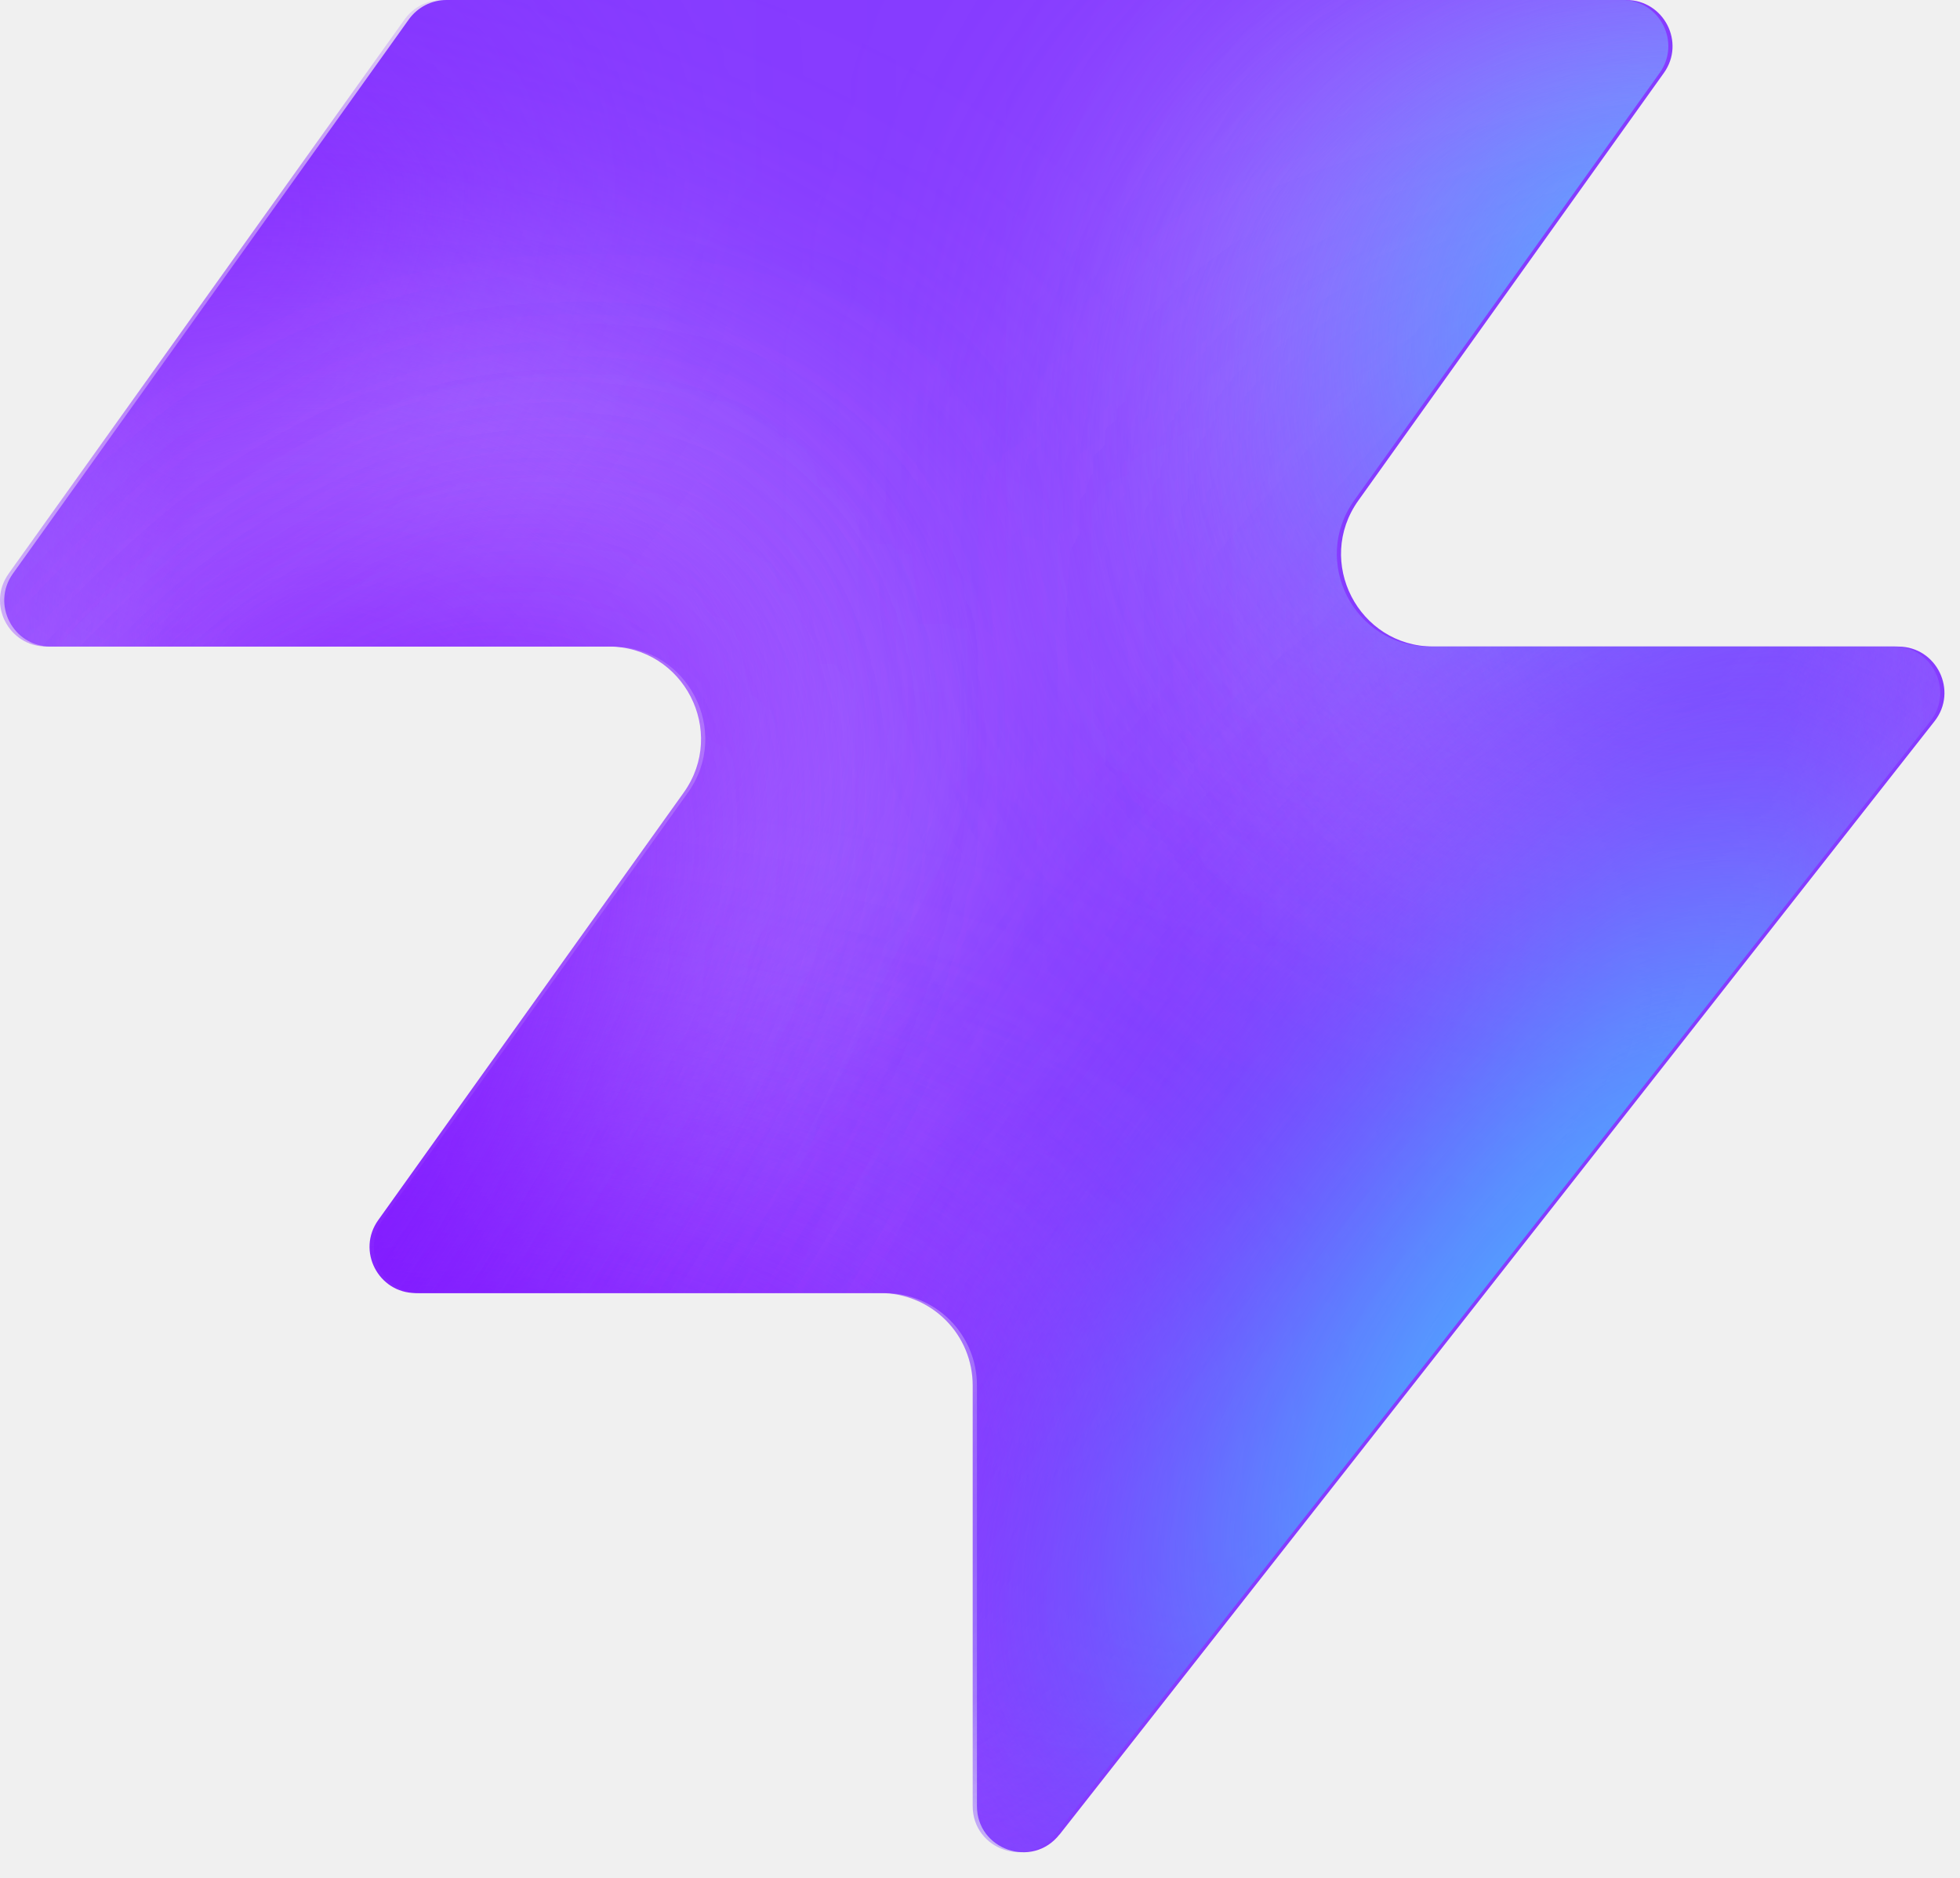
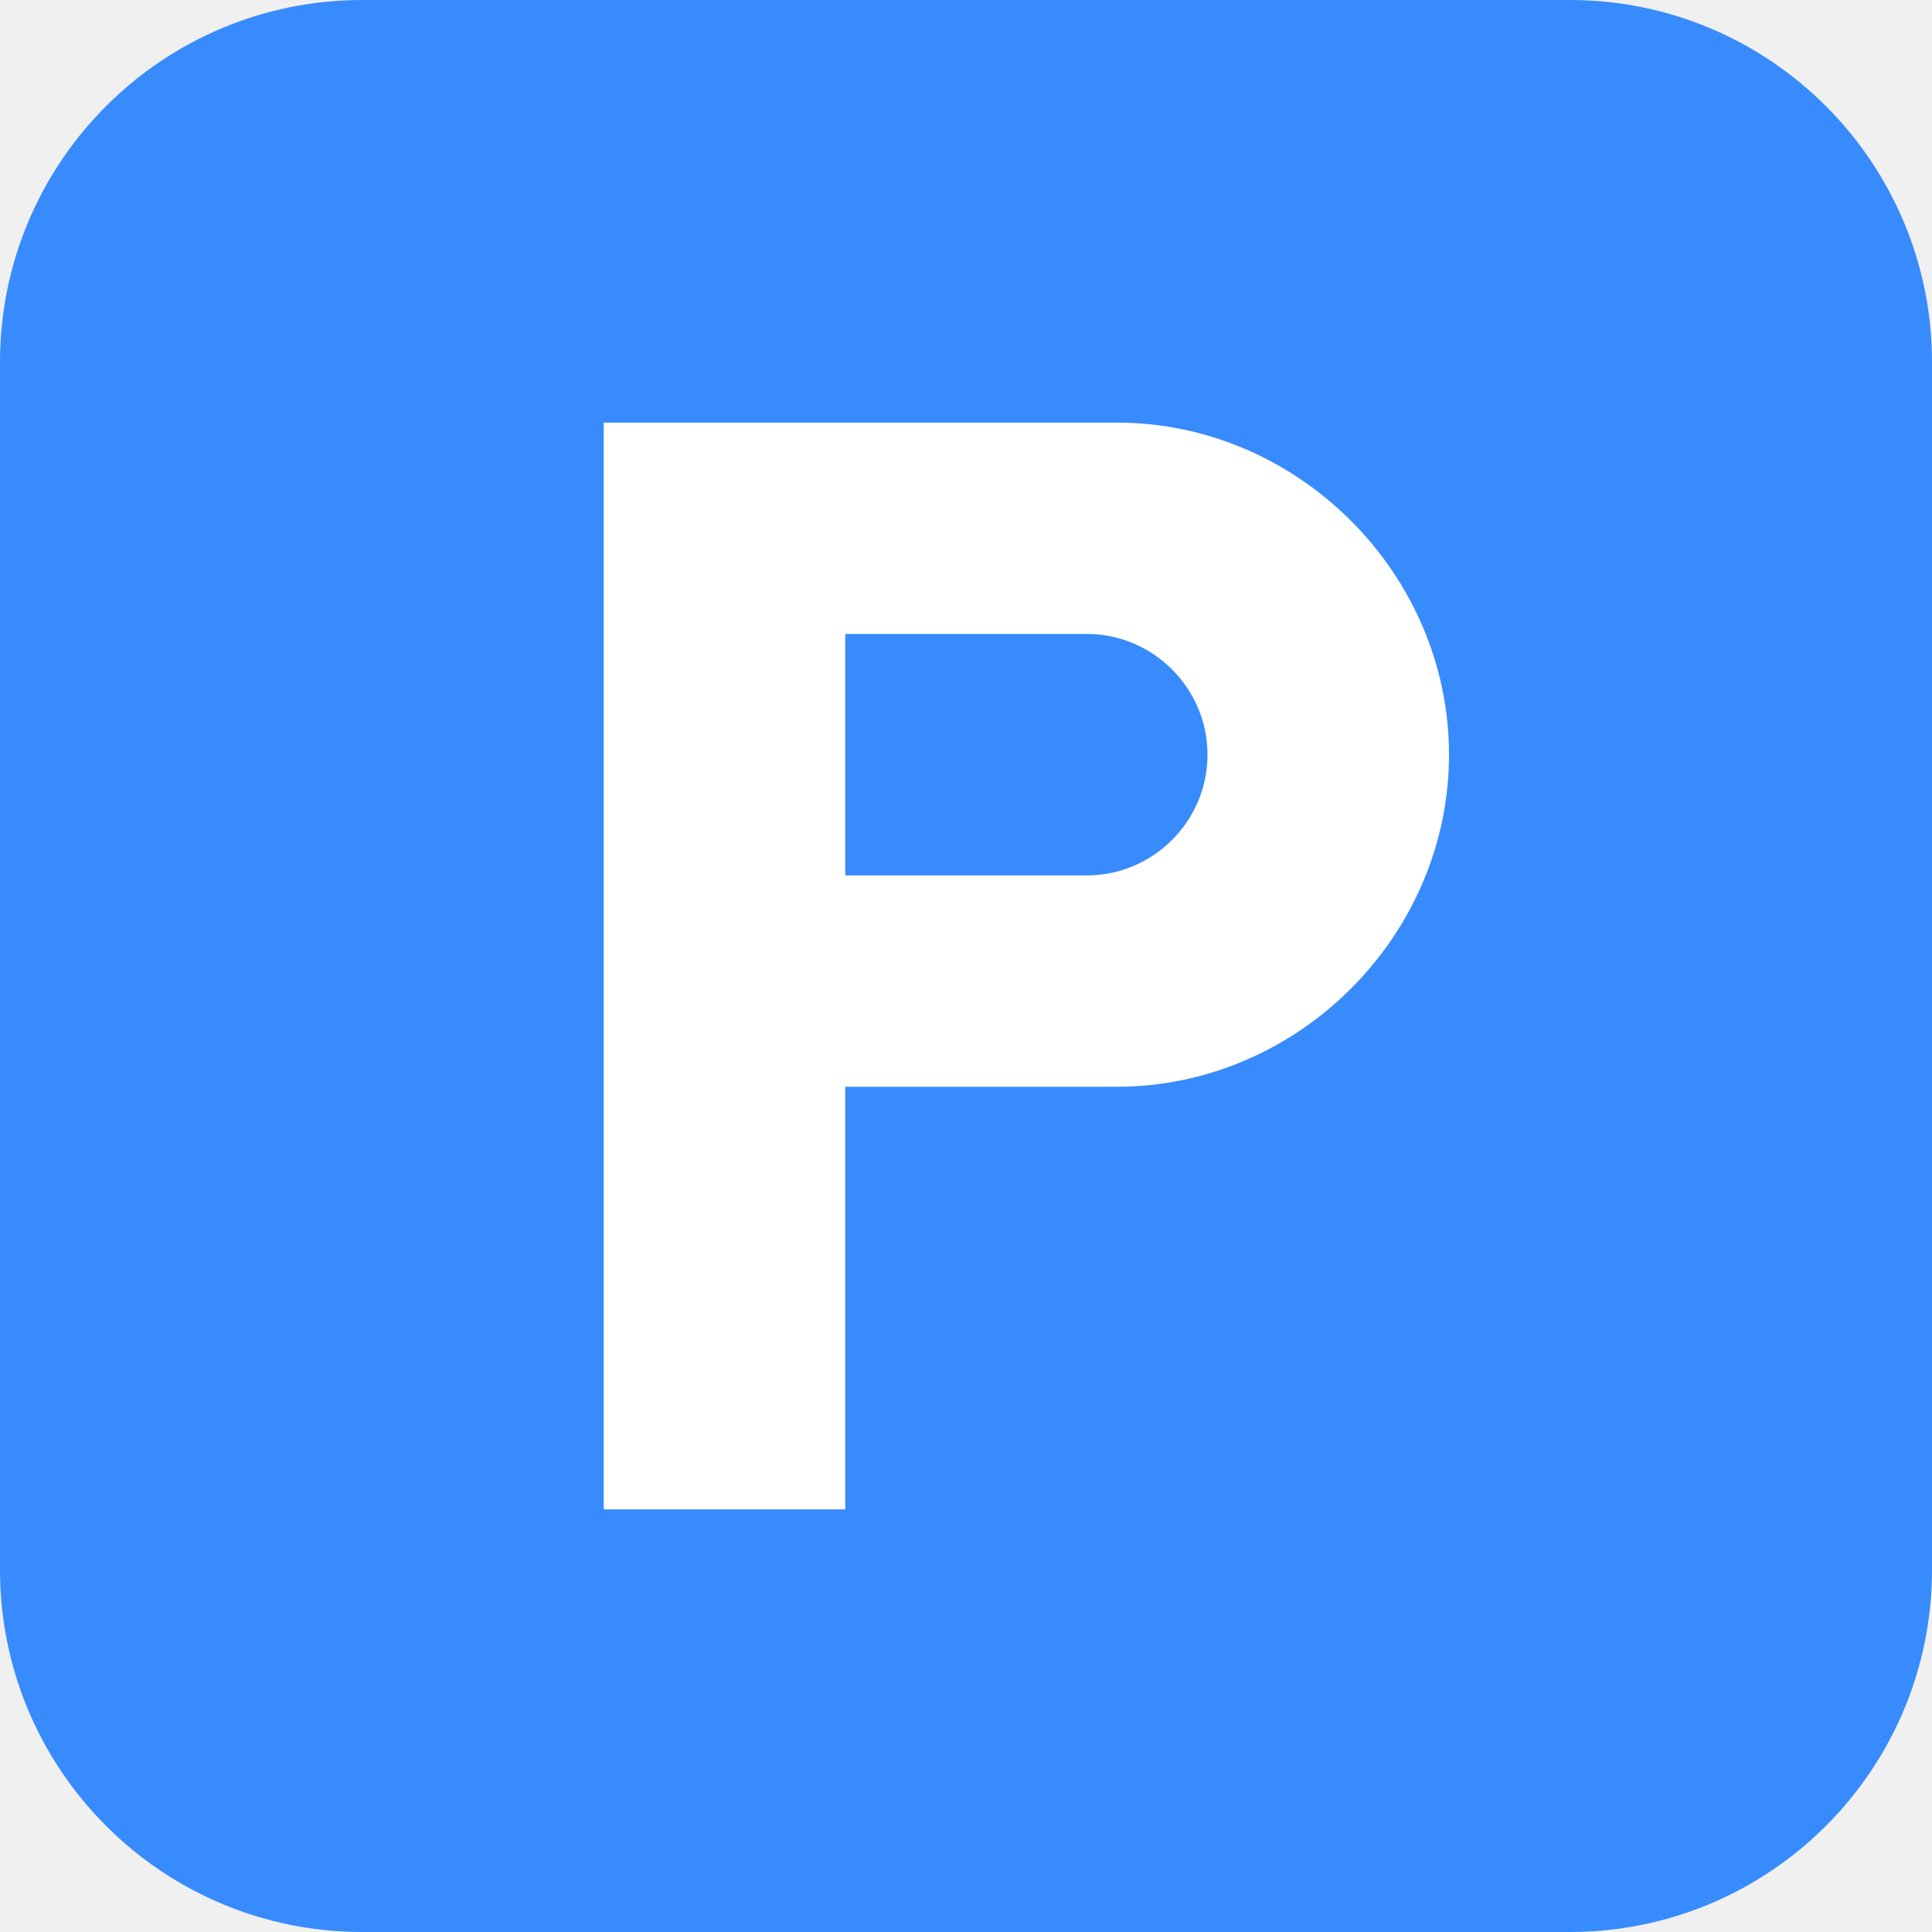
- <svg xmlns="http://www.w3.org/2000/svg" width="48" height="46" fill="none" viewBox="0 0 48 46">
-   <path fill="#863bff" d="M25.946 44.938c-.664.845-2.021.375-2.021-.698V33.937a2.26 2.26 0 0 0-2.262-2.262H10.287c-.92 0-1.456-1.04-.92-1.788l7.48-10.471c1.07-1.497 0-3.578-1.842-3.578H1.237c-.92 0-1.456-1.04-.92-1.788L10.013.474c.214-.297.556-.474.92-.474h28.894c.92 0 1.456 1.04.92 1.788l-7.48 10.471c-1.07 1.498 0 3.579 1.842 3.579h11.377c.943 0 1.473 1.088.89 1.83L25.947 44.94z" style="fill:#863bff;fill:color(display-p3 .525 .23 1);fill-opacity:1" />
-   <mask id="a" width="48" height="46" x="0" y="0" maskUnits="userSpaceOnUse" style="mask-type:alpha">
-     <path fill="#000" d="M25.842 44.938c-.664.844-2.021.375-2.021-.698V33.937a2.26 2.26 0 0 0-2.262-2.262H10.183c-.92 0-1.456-1.04-.92-1.788l7.48-10.471c1.07-1.498 0-3.579-1.842-3.579H1.133c-.92 0-1.456-1.04-.92-1.787L9.91.473c.214-.297.556-.474.92-.474h28.894c.92 0 1.456 1.04.92 1.788l-7.48 10.471c-1.07 1.498 0 3.578 1.842 3.578h11.377c.943 0 1.473 1.088.89 1.832L25.843 44.94z" style="fill:#000;fill-opacity:1" />
-   </mask>
-   <g mask="url(#a)">
-     <g filter="url(#b)">
-       <ellipse cx="5.508" cy="14.704" fill="#ede6ff" rx="5.508" ry="14.704" style="fill:#ede6ff;fill:color(display-p3 .927 .903 1);fill-opacity:1" transform="matrix(.00324 1 1 -.00324 -4.47 31.516)" />
-     </g>
-     <g filter="url(#c)">
-       <ellipse cx="10.399" cy="29.851" fill="#ede6ff" rx="10.399" ry="29.851" style="fill:#ede6ff;fill:color(display-p3 .927 .903 1);fill-opacity:1" transform="matrix(.00324 1 1 -.00324 -39.328 7.883)" />
-     </g>
-     <g filter="url(#d)">
-       <ellipse cx="5.508" cy="30.487" fill="#7e14ff" rx="5.508" ry="30.487" style="fill:#7e14ff;fill:color(display-p3 .492 .077 1);fill-opacity:1" transform="rotate(89.814 -25.913 -14.639)scale(1 -1)" />
-     </g>
-     <g filter="url(#e)">
-       <ellipse cx="5.508" cy="30.599" fill="#7e14ff" rx="5.508" ry="30.599" style="fill:#7e14ff;fill:color(display-p3 .492 .077 1);fill-opacity:1" transform="rotate(89.814 -32.644 -3.334)scale(1 -1)" />
-     </g>
-     <g filter="url(#f)">
-       <ellipse cx="5.508" cy="30.599" fill="#7e14ff" rx="5.508" ry="30.599" style="fill:#7e14ff;fill:color(display-p3 .492 .077 1);fill-opacity:1" transform="matrix(.00324 1 1 -.00324 -34.34 30.47)" />
-     </g>
-     <g filter="url(#g)">
-       <ellipse cx="14.072" cy="22.078" fill="#ede6ff" rx="14.072" ry="22.078" style="fill:#ede6ff;fill:color(display-p3 .927 .903 1);fill-opacity:1" transform="rotate(93.35 24.506 48.493)scale(-1 1)" />
-     </g>
-     <g filter="url(#h)">
-       <ellipse cx="3.47" cy="21.501" fill="#7e14ff" rx="3.47" ry="21.501" style="fill:#7e14ff;fill:color(display-p3 .492 .077 1);fill-opacity:1" transform="rotate(89.009 28.708 47.59)scale(-1 1)" />
-     </g>
-     <g filter="url(#i)">
-       <ellipse cx="3.47" cy="21.501" fill="#7e14ff" rx="3.47" ry="21.501" style="fill:#7e14ff;fill:color(display-p3 .492 .077 1);fill-opacity:1" transform="rotate(89.009 28.708 47.59)scale(-1 1)" />
-     </g>
-     <g filter="url(#j)">
-       <ellipse cx=".387" cy="8.972" fill="#7e14ff" rx="4.407" ry="29.108" style="fill:#7e14ff;fill:color(display-p3 .492 .077 1);fill-opacity:1" transform="rotate(39.51 .387 8.972)" />
-     </g>
-     <g filter="url(#k)">
-       <ellipse cx="47.523" cy="-6.092" fill="#7e14ff" rx="4.407" ry="29.108" style="fill:#7e14ff;fill:color(display-p3 .492 .077 1);fill-opacity:1" transform="rotate(37.892 47.523 -6.092)" />
-     </g>
-     <g filter="url(#l)">
-       <ellipse cx="41.412" cy="6.333" fill="#47bfff" rx="5.971" ry="9.665" style="fill:#47bfff;fill:color(display-p3 .28 .748 1);fill-opacity:1" transform="rotate(37.892 41.412 6.333)" />
-     </g>
-     <g filter="url(#m)">
-       <ellipse cx="-1.879" cy="38.332" fill="#7e14ff" rx="4.407" ry="29.108" style="fill:#7e14ff;fill:color(display-p3 .492 .077 1);fill-opacity:1" transform="rotate(37.892 -1.88 38.332)" />
-     </g>
-     <g filter="url(#n)">
-       <ellipse cx="-1.879" cy="38.332" fill="#7e14ff" rx="4.407" ry="29.108" style="fill:#7e14ff;fill:color(display-p3 .492 .077 1);fill-opacity:1" transform="rotate(37.892 -1.88 38.332)" />
-     </g>
-     <g filter="url(#o)">
-       <ellipse cx="35.651" cy="29.907" fill="#7e14ff" rx="4.407" ry="29.108" style="fill:#7e14ff;fill:color(display-p3 .492 .077 1);fill-opacity:1" transform="rotate(37.892 35.651 29.907)" />
-     </g>
-     <g filter="url(#p)">
-       <ellipse cx="38.418" cy="32.4" fill="#47bfff" rx="5.971" ry="15.297" style="fill:#47bfff;fill:color(display-p3 .28 .748 1);fill-opacity:1" transform="rotate(37.892 38.418 32.4)" />
-     </g>
-   </g>
-   <defs>
-     <filter id="b" width="60.045" height="41.654" x="-19.77" y="16.149" color-interpolation-filters="sRGB" filterUnits="userSpaceOnUse">
-       <feFlood flood-opacity="0" result="BackgroundImageFix" />
-       <feBlend in="SourceGraphic" in2="BackgroundImageFix" result="shape" />
-       <feGaussianBlur result="effect1_foregroundBlur_2002_17158" stdDeviation="7.659" />
-     </filter>
-     <filter id="c" width="90.34" height="51.437" x="-54.613" y="-7.533" color-interpolation-filters="sRGB" filterUnits="userSpaceOnUse">
-       <feFlood flood-opacity="0" result="BackgroundImageFix" />
-       <feBlend in="SourceGraphic" in2="BackgroundImageFix" result="shape" />
-       <feGaussianBlur result="effect1_foregroundBlur_2002_17158" stdDeviation="7.659" />
-     </filter>
-     <filter id="d" width="79.355" height="29.4" x="-49.64" y="2.03" color-interpolation-filters="sRGB" filterUnits="userSpaceOnUse">
-       <feFlood flood-opacity="0" result="BackgroundImageFix" />
-       <feBlend in="SourceGraphic" in2="BackgroundImageFix" result="shape" />
-       <feGaussianBlur result="effect1_foregroundBlur_2002_17158" stdDeviation="4.596" />
-     </filter>
-     <filter id="e" width="79.579" height="29.4" x="-45.045" y="20.029" color-interpolation-filters="sRGB" filterUnits="userSpaceOnUse">
-       <feFlood flood-opacity="0" result="BackgroundImageFix" />
-       <feBlend in="SourceGraphic" in2="BackgroundImageFix" result="shape" />
-       <feGaussianBlur result="effect1_foregroundBlur_2002_17158" stdDeviation="4.596" />
-     </filter>
-     <filter id="f" width="79.579" height="29.4" x="-43.513" y="21.178" color-interpolation-filters="sRGB" filterUnits="userSpaceOnUse">
-       <feFlood flood-opacity="0" result="BackgroundImageFix" />
-       <feBlend in="SourceGraphic" in2="BackgroundImageFix" result="shape" />
-       <feGaussianBlur result="effect1_foregroundBlur_2002_17158" stdDeviation="4.596" />
-     </filter>
-     <filter id="g" width="74.749" height="58.852" x="15.756" y="-17.901" color-interpolation-filters="sRGB" filterUnits="userSpaceOnUse">
-       <feFlood flood-opacity="0" result="BackgroundImageFix" />
-       <feBlend in="SourceGraphic" in2="BackgroundImageFix" result="shape" />
-       <feGaussianBlur result="effect1_foregroundBlur_2002_17158" stdDeviation="7.659" />
-     </filter>
-     <filter id="h" width="61.377" height="25.362" x="23.548" y="2.284" color-interpolation-filters="sRGB" filterUnits="userSpaceOnUse">
-       <feFlood flood-opacity="0" result="BackgroundImageFix" />
-       <feBlend in="SourceGraphic" in2="BackgroundImageFix" result="shape" />
-       <feGaussianBlur result="effect1_foregroundBlur_2002_17158" stdDeviation="4.596" />
-     </filter>
-     <filter id="i" width="61.377" height="25.362" x="23.548" y="2.284" color-interpolation-filters="sRGB" filterUnits="userSpaceOnUse">
-       <feFlood flood-opacity="0" result="BackgroundImageFix" />
-       <feBlend in="SourceGraphic" in2="BackgroundImageFix" result="shape" />
-       <feGaussianBlur result="effect1_foregroundBlur_2002_17158" stdDeviation="4.596" />
-     </filter>
-     <filter id="j" width="56.045" height="63.649" x="-27.636" y="-22.853" color-interpolation-filters="sRGB" filterUnits="userSpaceOnUse">
-       <feFlood flood-opacity="0" result="BackgroundImageFix" />
-       <feBlend in="SourceGraphic" in2="BackgroundImageFix" result="shape" />
-       <feGaussianBlur result="effect1_foregroundBlur_2002_17158" stdDeviation="4.596" />
-     </filter>
-     <filter id="k" width="54.814" height="64.646" x="20.116" y="-38.415" color-interpolation-filters="sRGB" filterUnits="userSpaceOnUse">
-       <feFlood flood-opacity="0" result="BackgroundImageFix" />
-       <feBlend in="SourceGraphic" in2="BackgroundImageFix" result="shape" />
-       <feGaussianBlur result="effect1_foregroundBlur_2002_17158" stdDeviation="4.596" />
-     </filter>
-     <filter id="l" width="33.541" height="35.313" x="24.641" y="-11.323" color-interpolation-filters="sRGB" filterUnits="userSpaceOnUse">
-       <feFlood flood-opacity="0" result="BackgroundImageFix" />
-       <feBlend in="SourceGraphic" in2="BackgroundImageFix" result="shape" />
-       <feGaussianBlur result="effect1_foregroundBlur_2002_17158" stdDeviation="4.596" />
-     </filter>
-     <filter id="m" width="54.814" height="64.646" x="-29.286" y="6.009" color-interpolation-filters="sRGB" filterUnits="userSpaceOnUse">
-       <feFlood flood-opacity="0" result="BackgroundImageFix" />
-       <feBlend in="SourceGraphic" in2="BackgroundImageFix" result="shape" />
-       <feGaussianBlur result="effect1_foregroundBlur_2002_17158" stdDeviation="4.596" />
-     </filter>
-     <filter id="n" width="54.814" height="64.646" x="-29.286" y="6.009" color-interpolation-filters="sRGB" filterUnits="userSpaceOnUse">
-       <feFlood flood-opacity="0" result="BackgroundImageFix" />
-       <feBlend in="SourceGraphic" in2="BackgroundImageFix" result="shape" />
-       <feGaussianBlur result="effect1_foregroundBlur_2002_17158" stdDeviation="4.596" />
-     </filter>
-     <filter id="o" width="54.814" height="64.646" x="8.244" y="-2.416" color-interpolation-filters="sRGB" filterUnits="userSpaceOnUse">
-       <feFlood flood-opacity="0" result="BackgroundImageFix" />
-       <feBlend in="SourceGraphic" in2="BackgroundImageFix" result="shape" />
-       <feGaussianBlur result="effect1_foregroundBlur_2002_17158" stdDeviation="4.596" />
-     </filter>
-     <filter id="p" width="39.409" height="43.623" x="18.713" y="10.588" color-interpolation-filters="sRGB" filterUnits="userSpaceOnUse">
-       <feFlood flood-opacity="0" result="BackgroundImageFix" />
-       <feBlend in="SourceGraphic" in2="BackgroundImageFix" result="shape" />
-       <feGaussianBlur result="effect1_foregroundBlur_2002_17158" stdDeviation="4.596" />
-     </filter>
-   </defs>
+ <svg xmlns="http://www.w3.org/2000/svg" viewBox="0 0 32 32">
+   <rect width="32" height="32" rx="6" fill="#388bfd" />
+   <path d="M10 7h8.5C21.5 7 24 9.5 24 12.5S21.5 18 18.5 18H14v7h-4V7z            M14 14.5h4c1.1 0 2-.9 2-2s-.9-2-2-2h-4v4z" fill="white" />
</svg>
